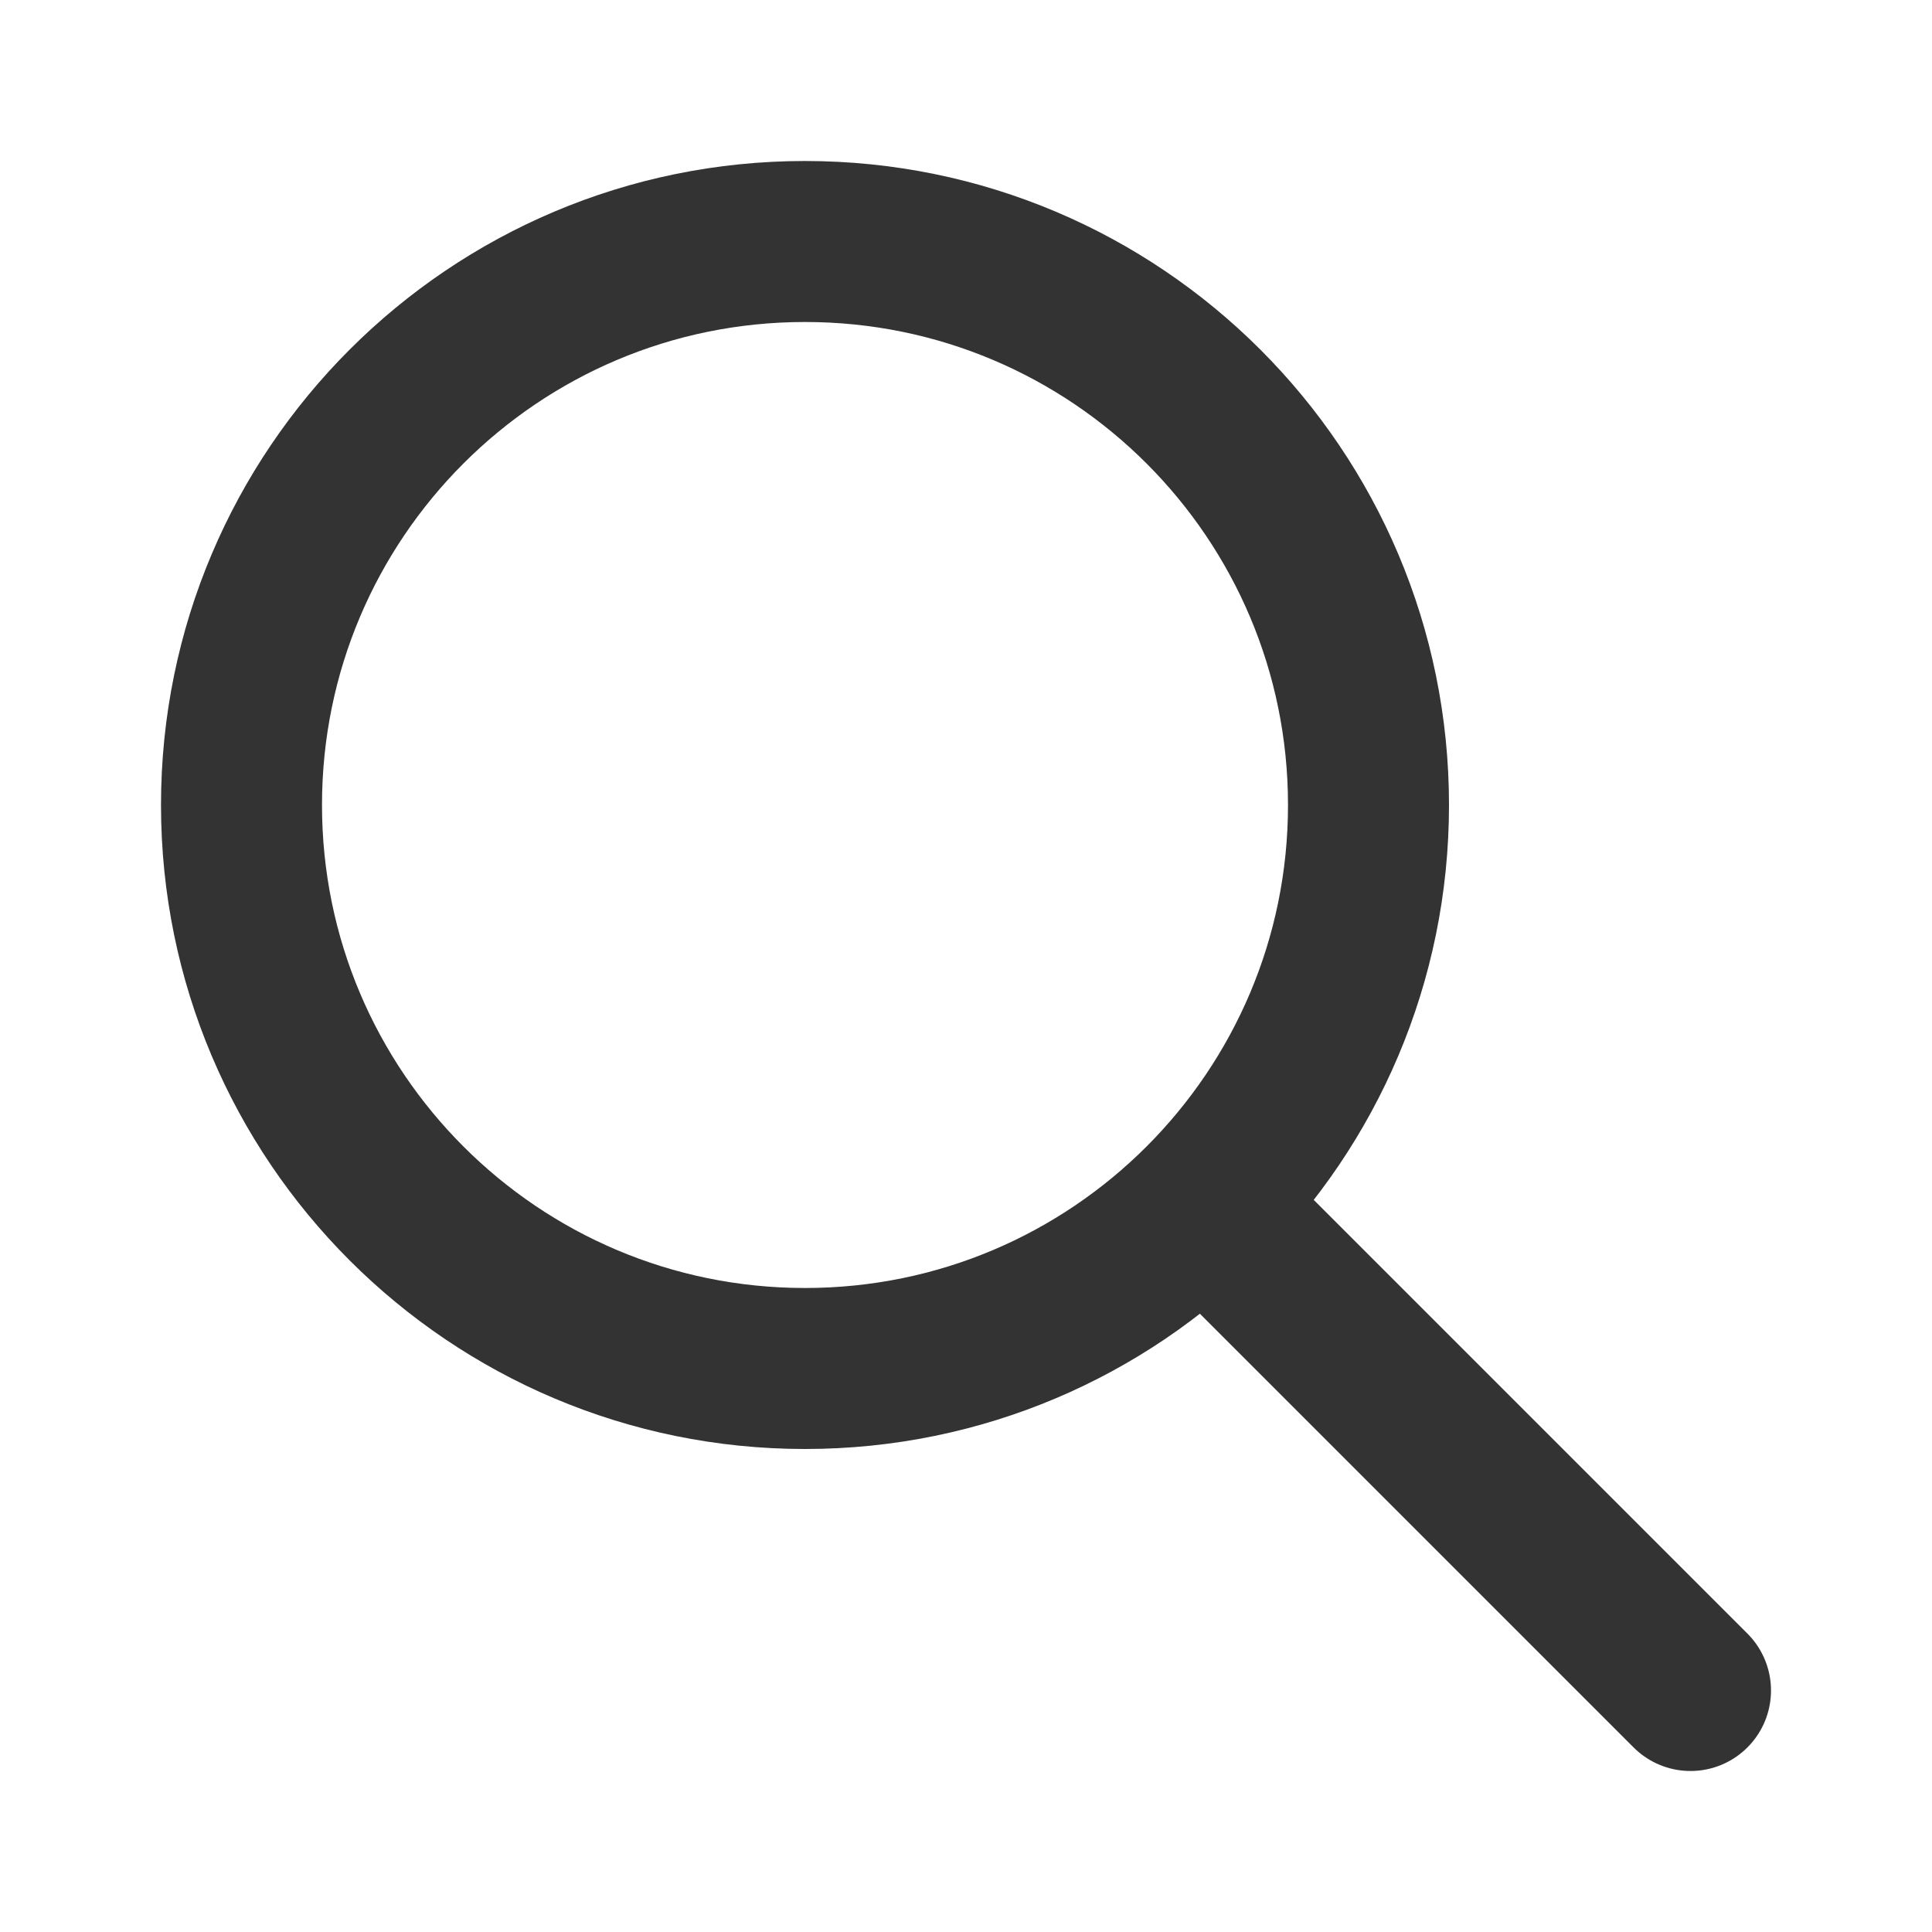
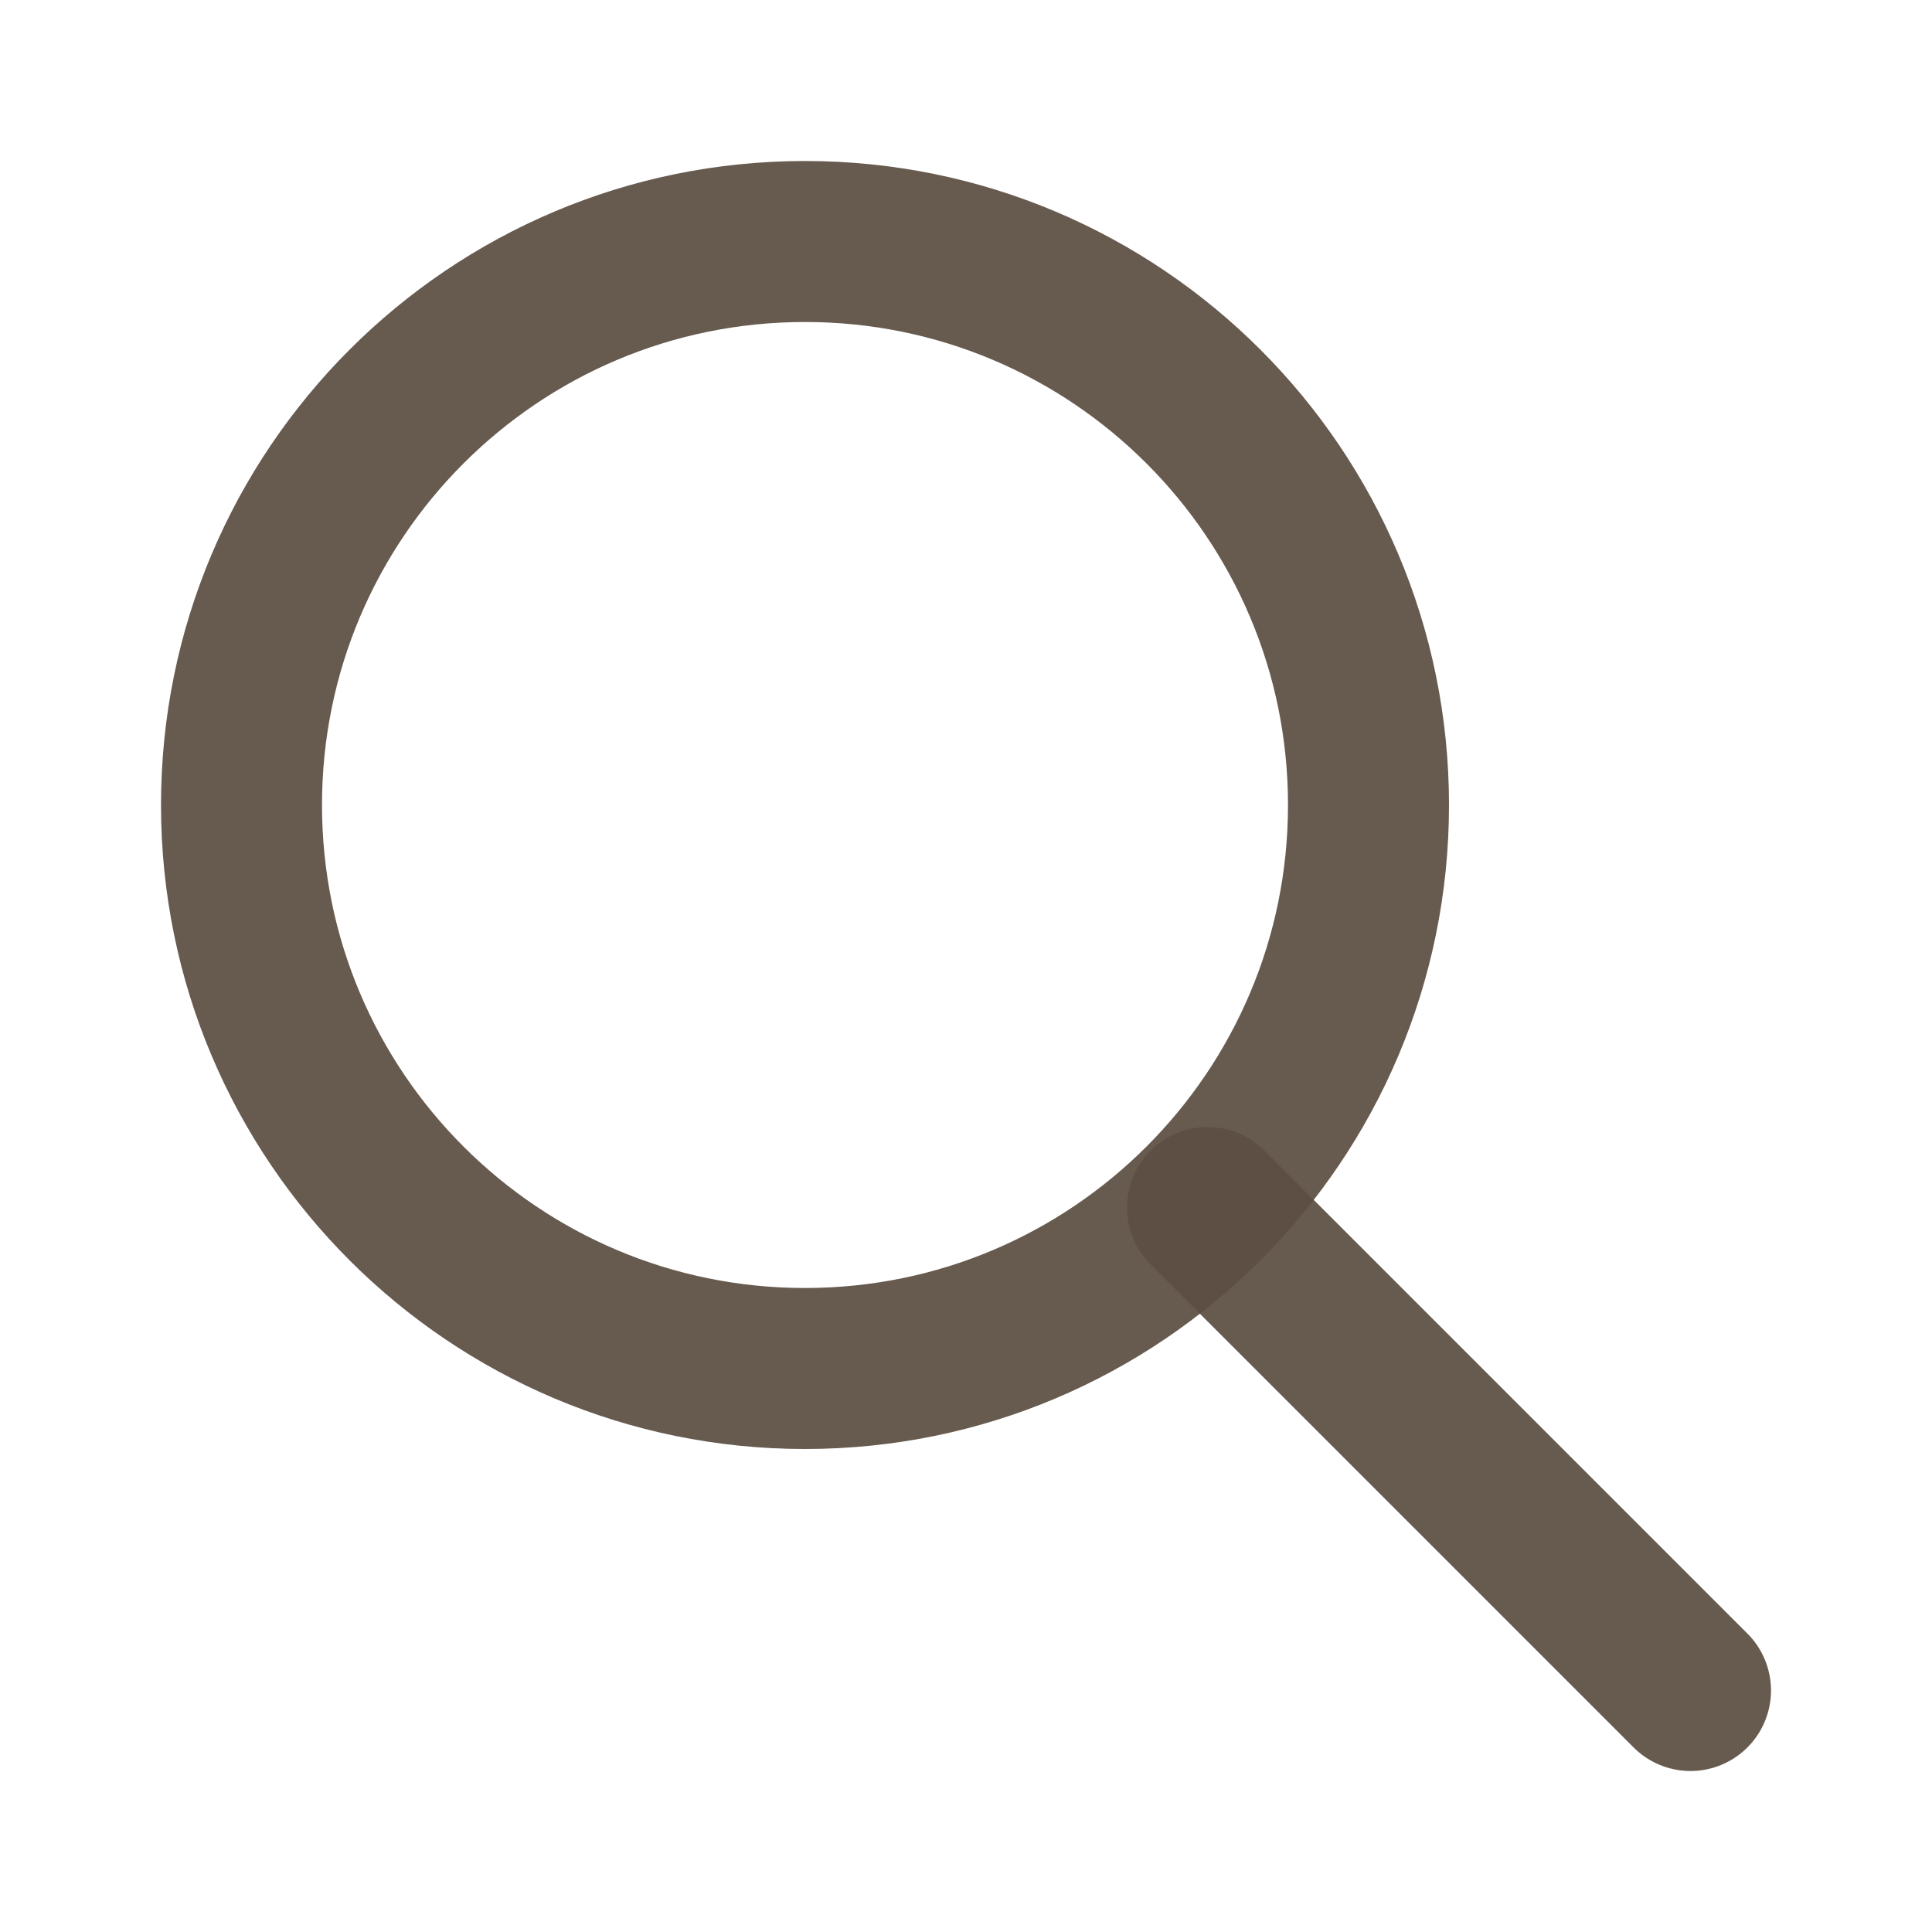
<svg xmlns="http://www.w3.org/2000/svg" width="24" height="24" viewBox="0 0 24 24" fill="none">
-   <circle cx="10" cy="10" r="7" stroke="#333" stroke-width="2" />
-   <path d="M15 15L21 21" stroke="#333" stroke-width="2" stroke-linecap="round" />
+   <circle cx="10" cy="10" r="7" stroke="#5D4F43" stroke-opacity="0.93" stroke-width="2" />
+   <path d="M15 15L21 21" stroke="#5D4F43" stroke-opacity="0.93" stroke-width="2" stroke-linecap="round" />
</svg>
